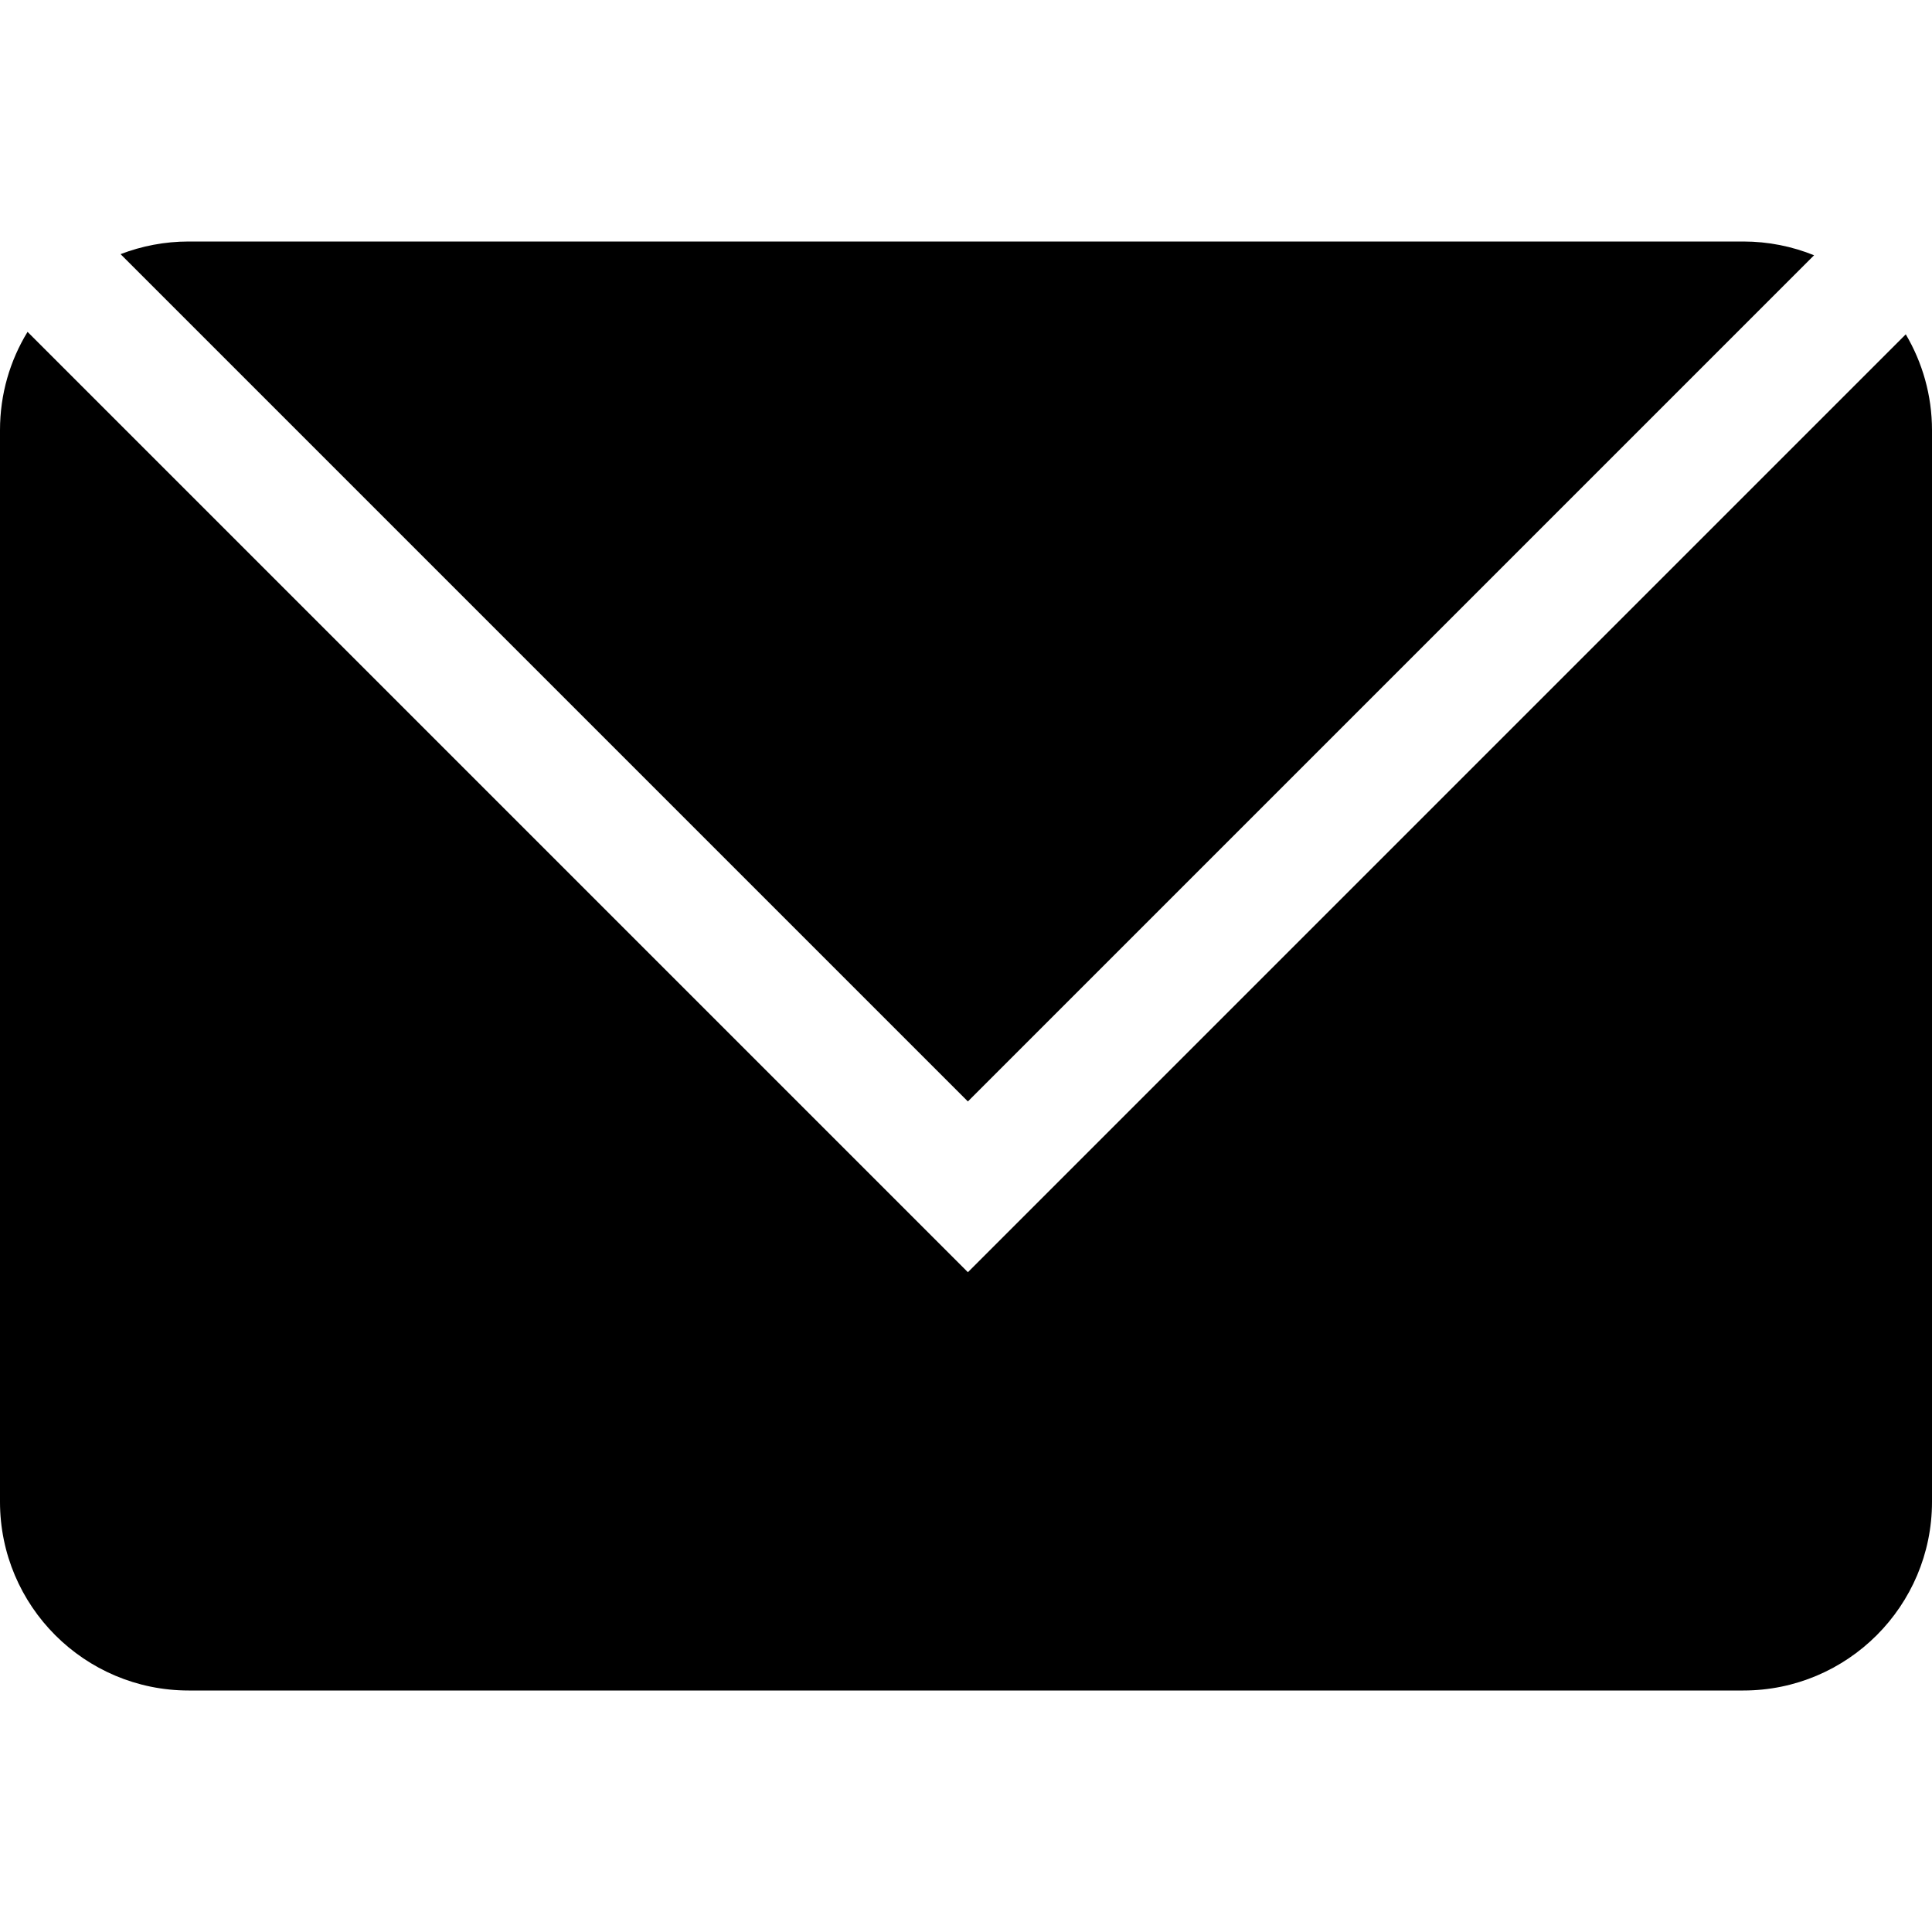
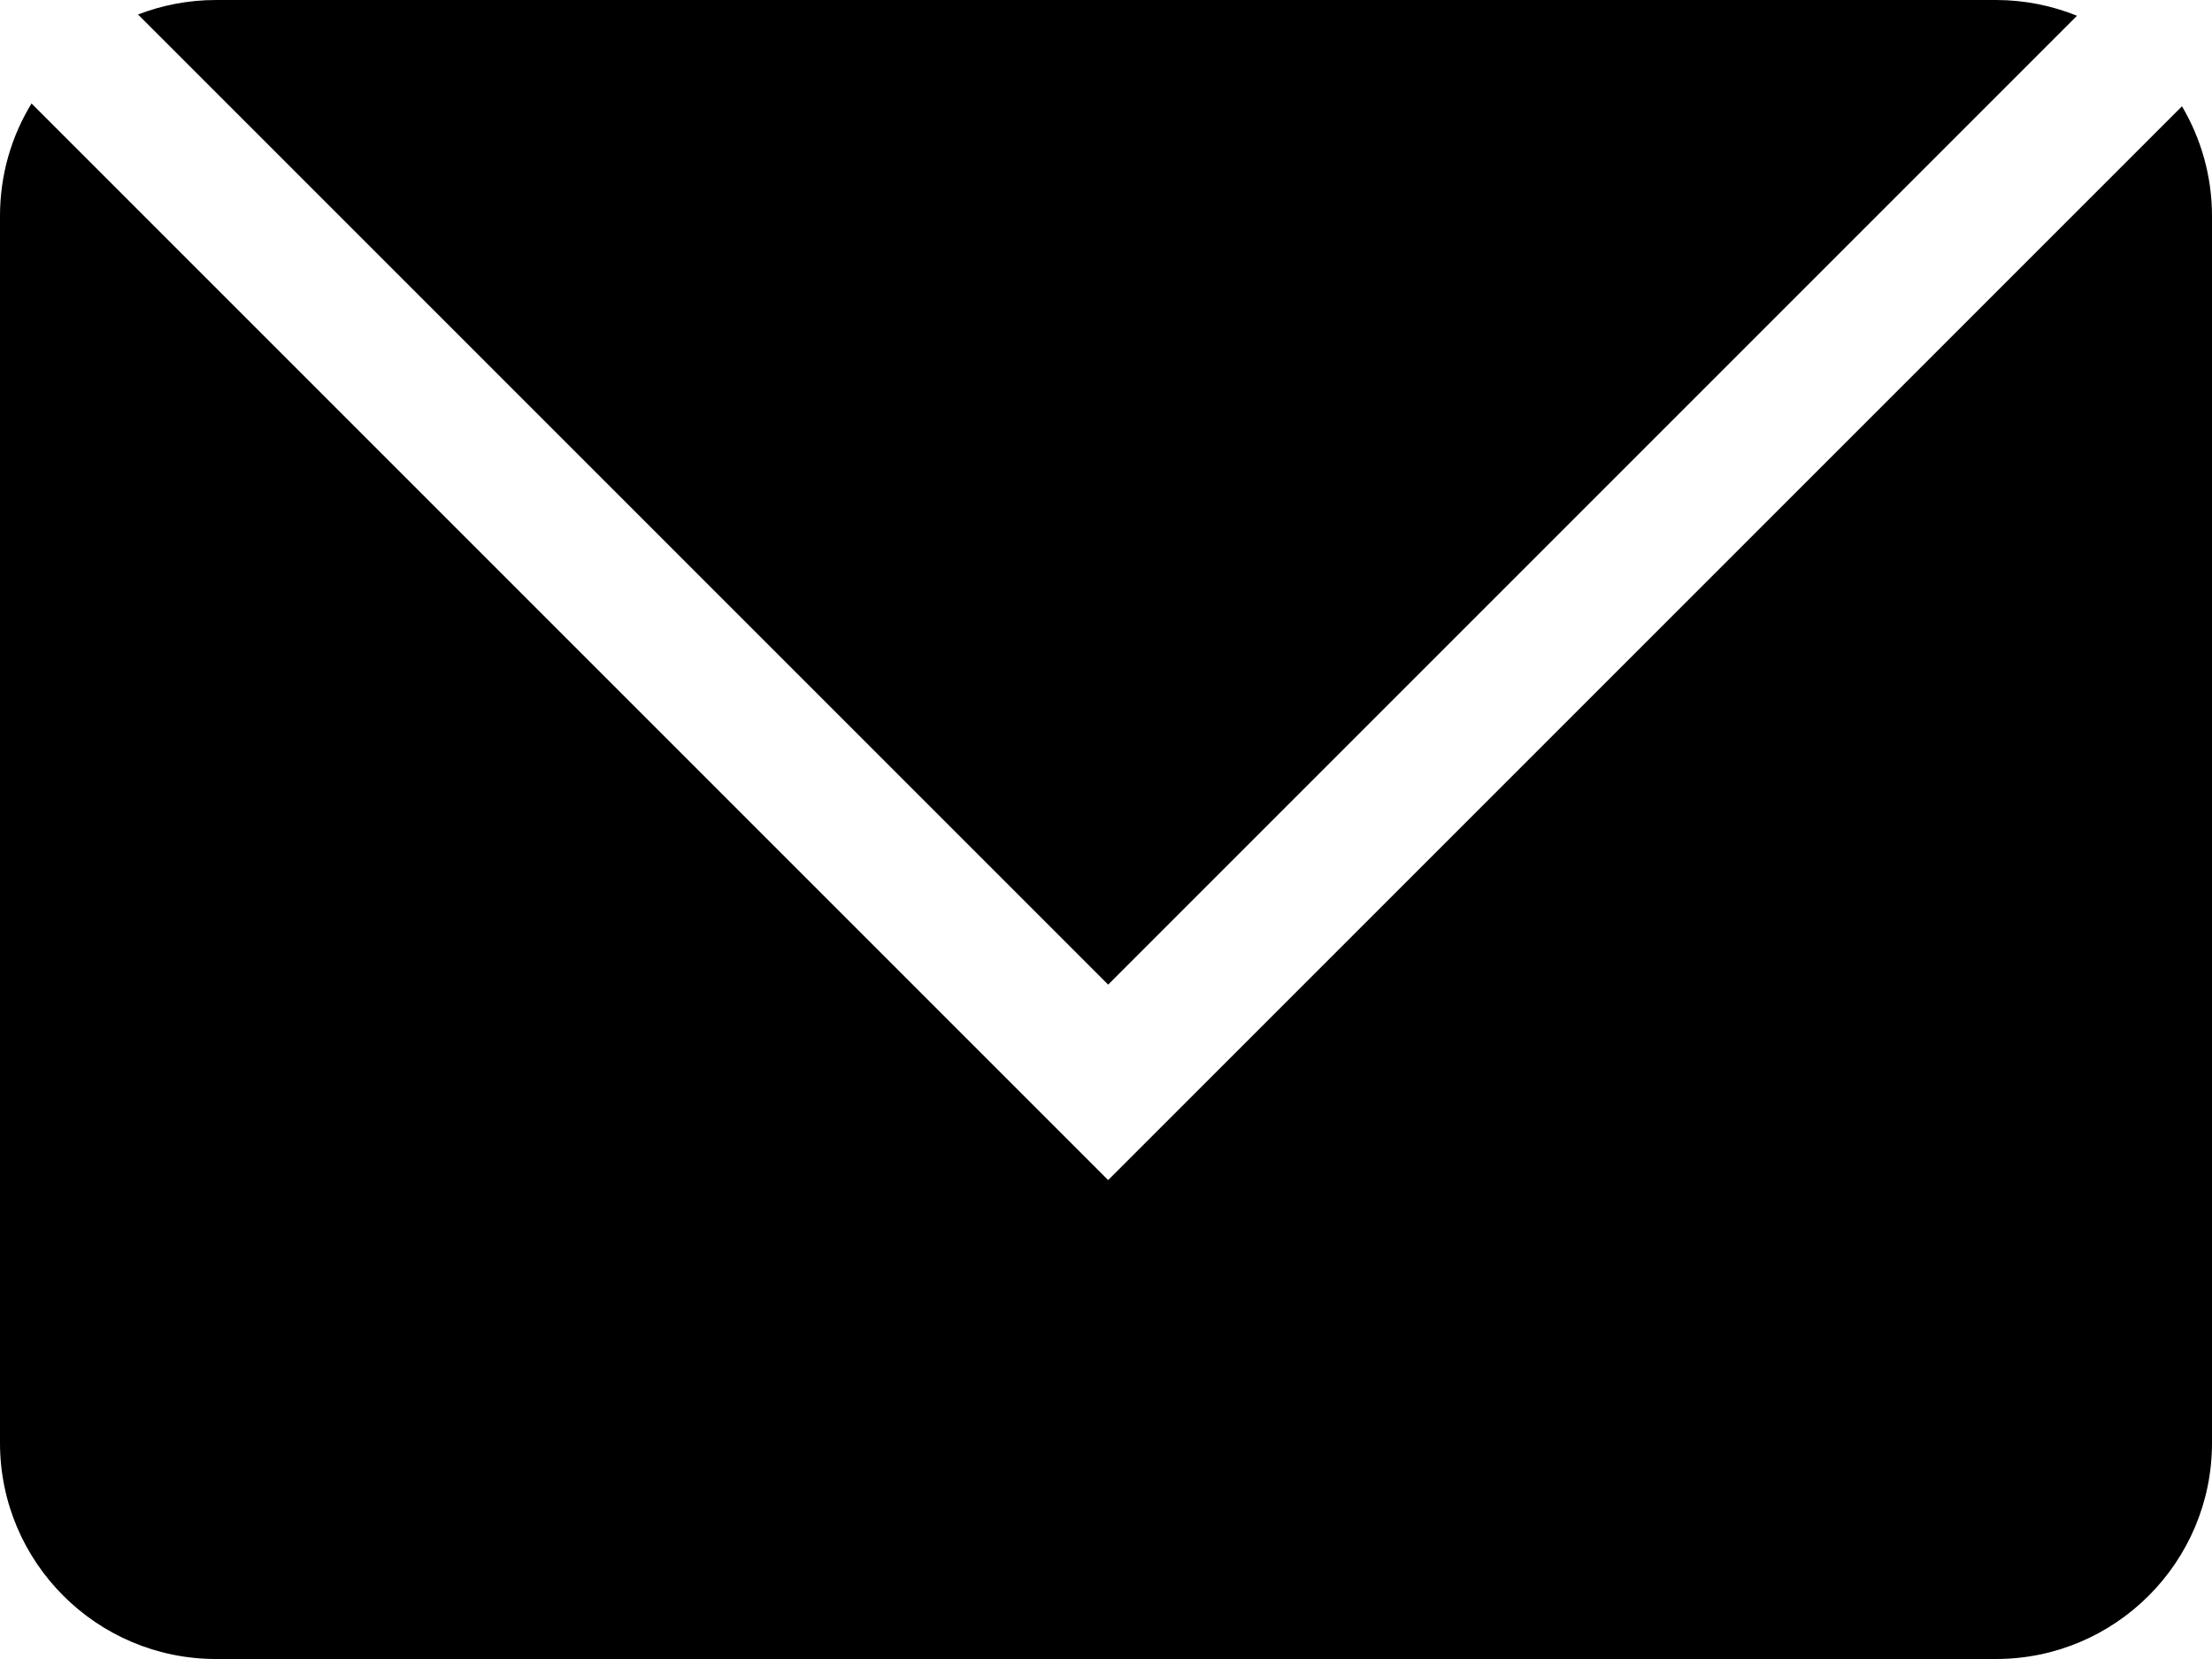
- <svg xmlns="http://www.w3.org/2000/svg" t="1503994210967" class="icon" style="" viewBox="0 0 1024 1024" version="1.1" p-id="9120" width="64" height="64">
-   <defs>
-     <style type="text/css" />
-   </defs>
-   <path d="M513 583.8l448.5-448.5c-11.6-4.7-24.3-7.3-37.5-7.3L100 128c-12.7 0-24.9 2.4-36.1 6.7L513 583.8z" p-id="9121" />
-   <path d="M513 674.3 14.6 175.9C5.3 191.1 0 208.9 0 228l0 568c0 55.2 44.8 100 100 100l824 0c55.2 0 100-44.8 100-100l0-568c0-18.5-5.1-35.9-13.9-50.8L513 674.3z" p-id="9122" />
+ <svg xmlns="http://www.w3.org/2000/svg" width="128px" height="96px" viewBox="0 0 128 96" version="1.1">
+   <defs />
+   <g id="Page-1" stroke="none" stroke-width="1" fill="none" fill-rule="evenodd">
+     <g id="email" fill="#000000">
+       <g id="Group">
+         <path d="M64.125,56.975 L120.188,0.912 C118.737,0.325 117.15,-5.32907052e-15 115.5,-5.32907052e-15 L12.5,0 C10.912,0 9.387,0.3 7.987,0.838 L64.125,56.975 L64.125,56.975 Z" id="Shape" />
+         <path d="M64.125,68.287 L1.825,5.987 C0.662,7.888 0,10.113 0,12.5 L0,83.5 C0,90.4 5.6,96 12.5,96 L115.5,96 C122.4,96 128,90.4 128,83.5 L128,12.5 C128,10.188 127.362,8.012 126.263,6.15 L64.125,68.287 L64.125,68.287 Z" id="Shape" />
+       </g>
+     </g>
+   </g>
</svg>
